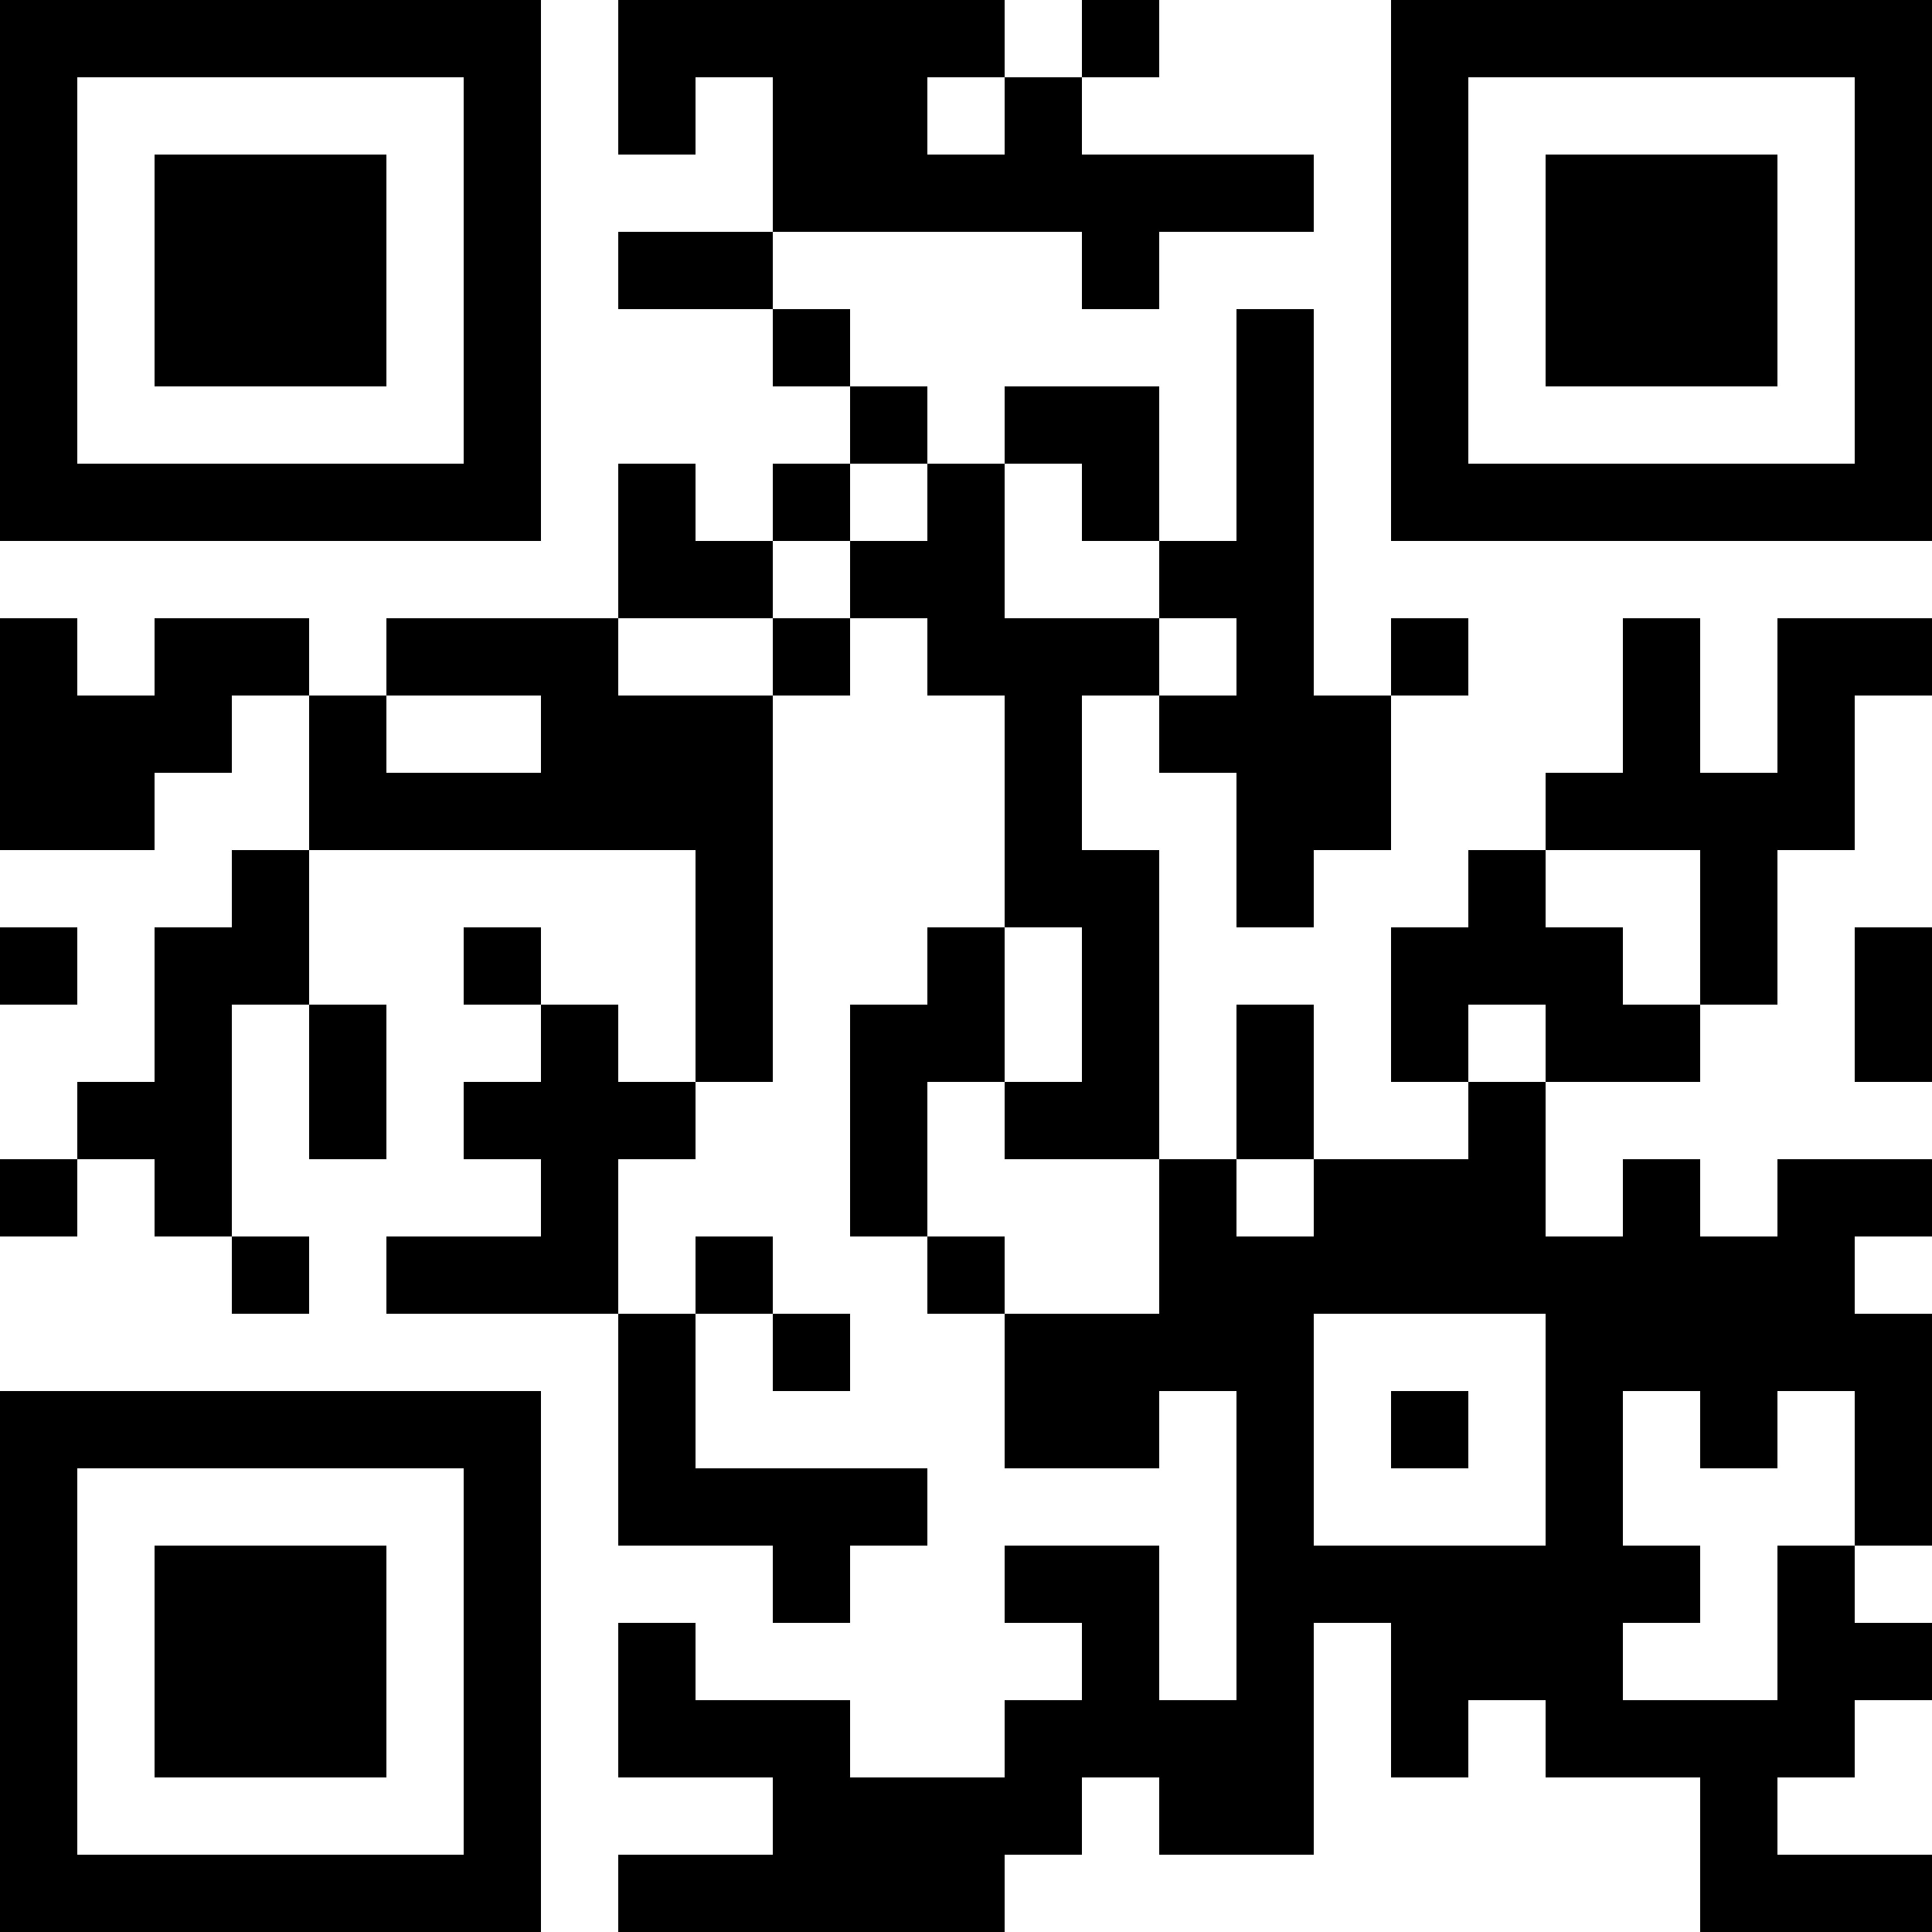
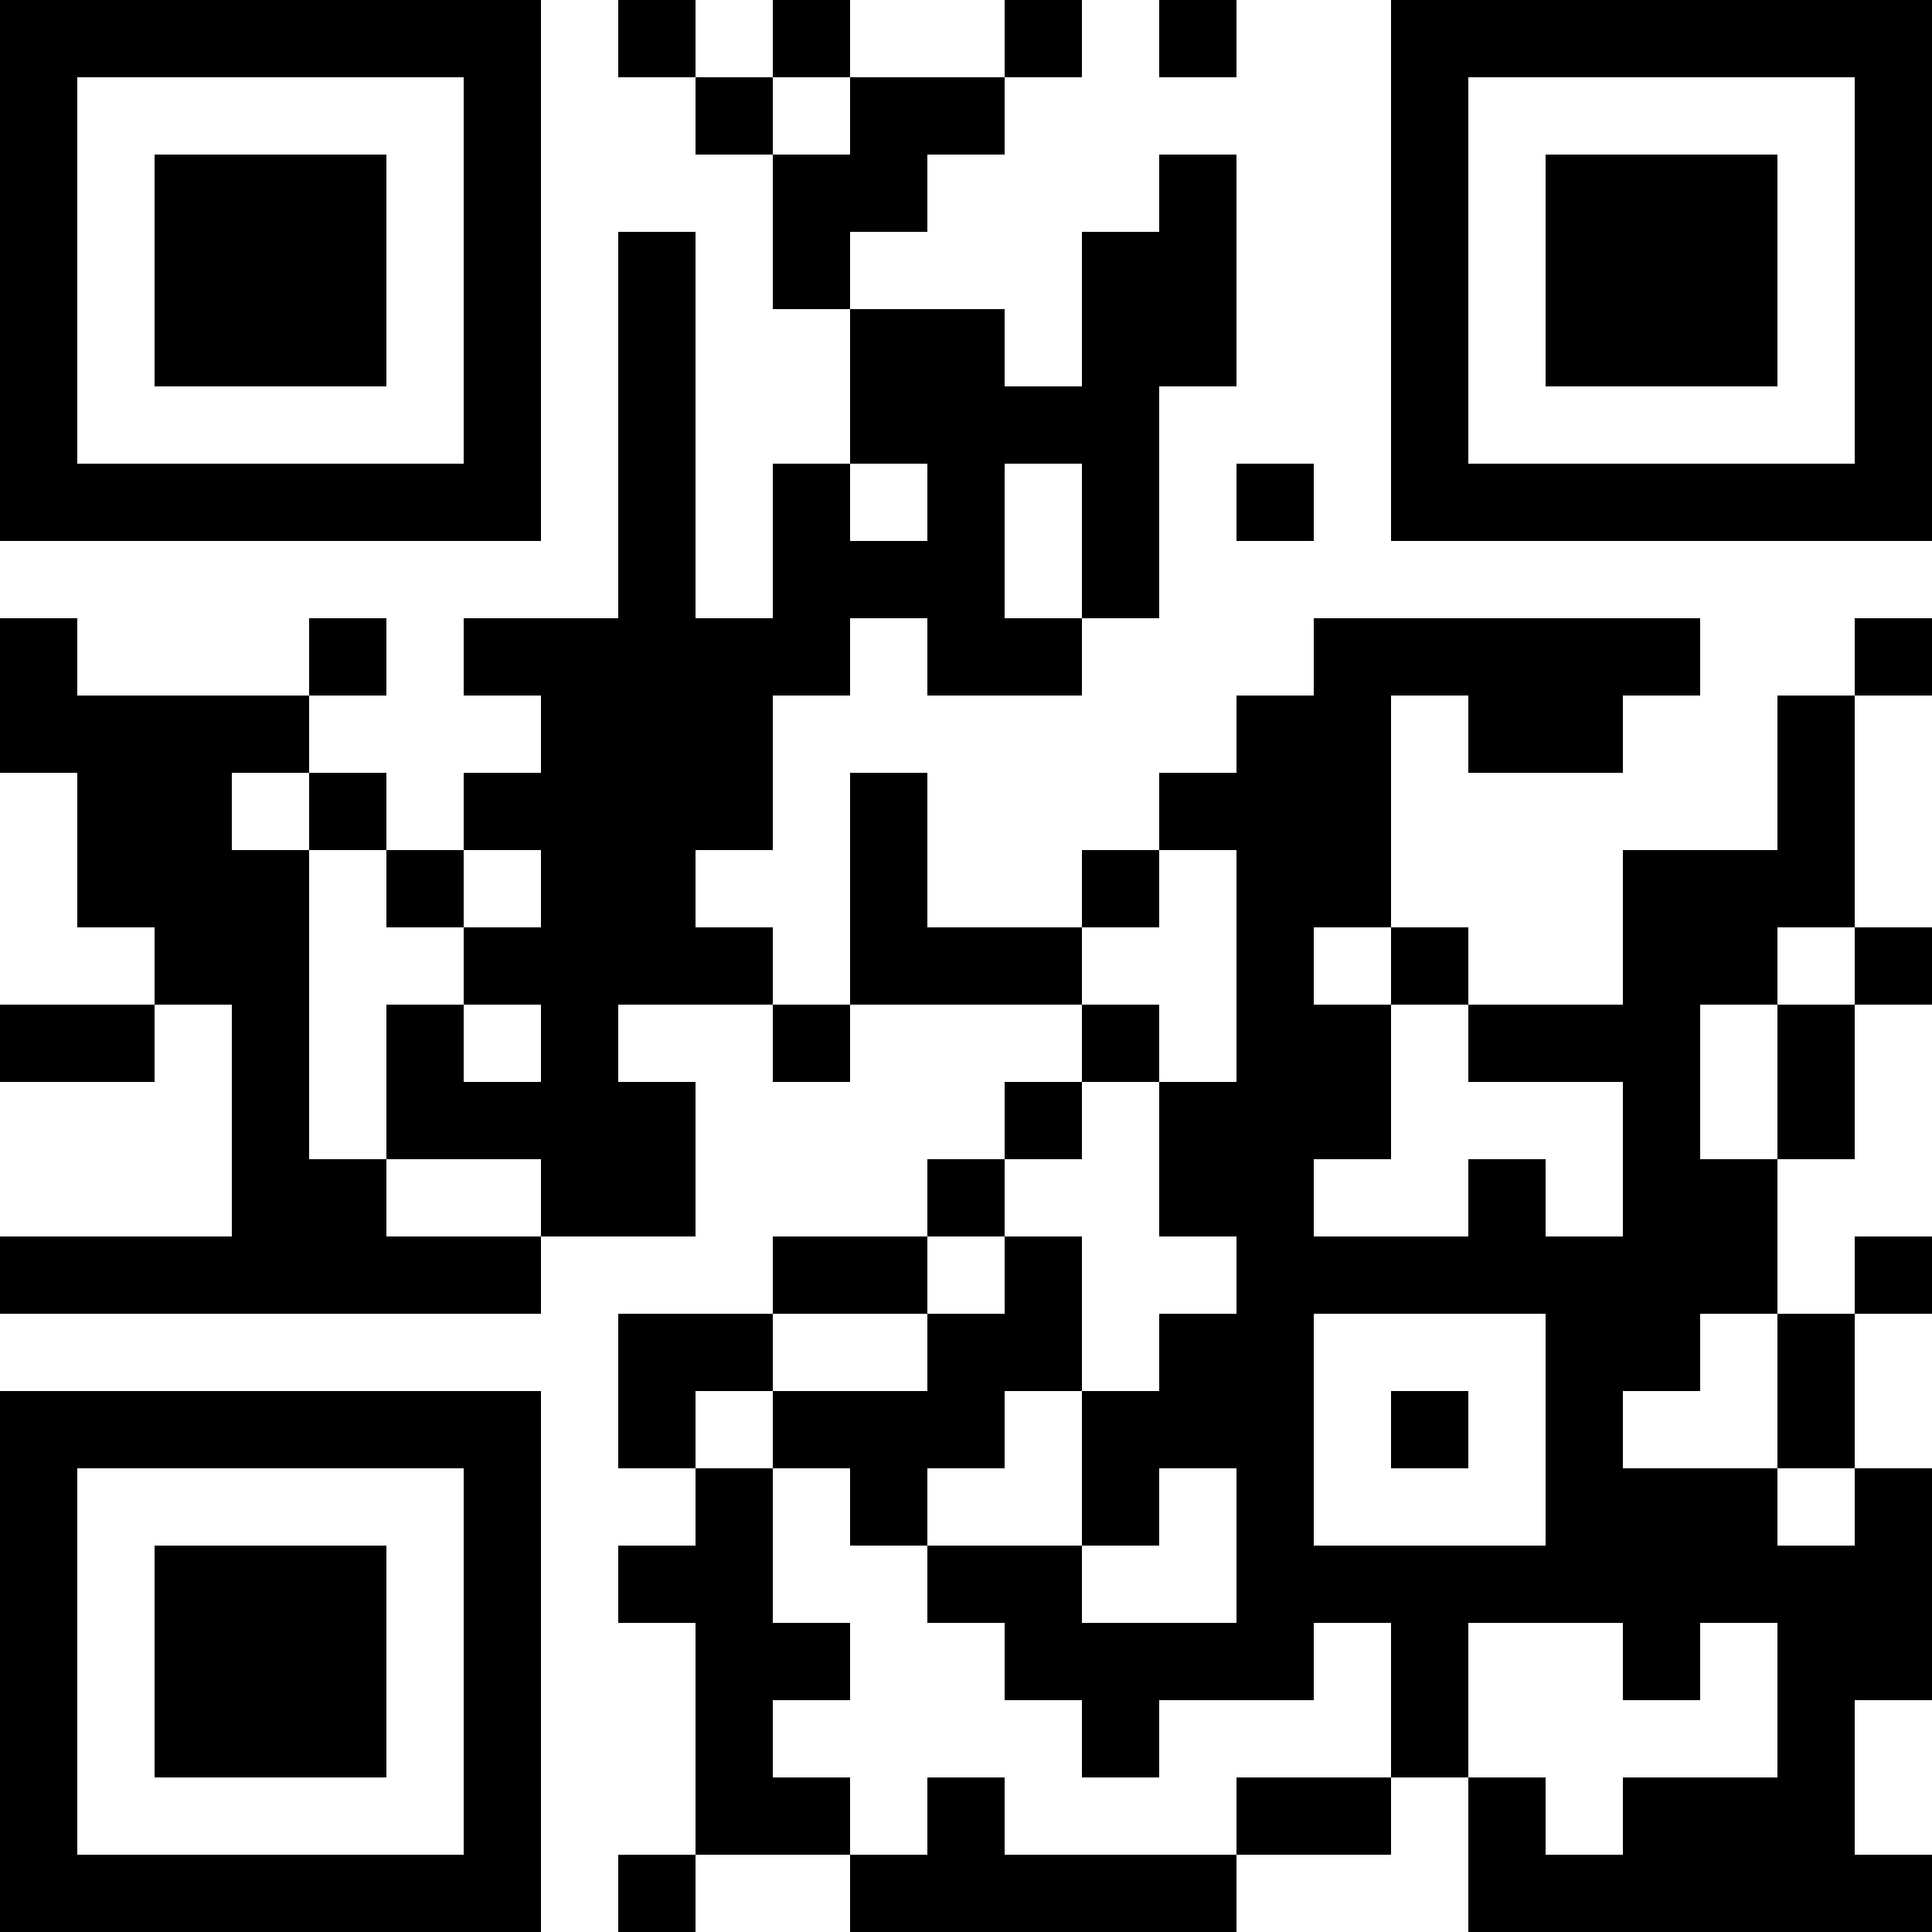
<svg xmlns="http://www.w3.org/2000/svg" version="1.1" width="200" height="200" viewBox="0 0 200 200">
  <rect x="0" y="0" width="200" height="200" fill="#ffffff" />
  <g transform="scale(8)">
    <g transform="translate(0,0)">
-       <path fill-rule="evenodd" d="M8 0L8 2L9 2L9 1L10 1L10 3L8 3L8 4L10 4L10 5L11 5L11 6L10 6L10 7L9 7L9 6L8 6L8 8L5 8L5 9L4 9L4 8L2 8L2 9L1 9L1 8L0 8L0 11L2 11L2 10L3 10L3 9L4 9L4 11L3 11L3 12L2 12L2 14L1 14L1 15L0 15L0 16L1 16L1 15L2 15L2 16L3 16L3 17L4 17L4 16L3 16L3 13L4 13L4 15L5 15L5 13L4 13L4 11L9 11L9 14L8 14L8 13L7 13L7 12L6 12L6 13L7 13L7 14L6 14L6 15L7 15L7 16L5 16L5 17L8 17L8 20L10 20L10 21L11 21L11 20L12 20L12 19L9 19L9 17L10 17L10 18L11 18L11 17L10 17L10 16L9 16L9 17L8 17L8 15L9 15L9 14L10 14L10 9L11 9L11 8L12 8L12 9L13 9L13 12L12 12L12 13L11 13L11 16L12 16L12 17L13 17L13 19L15 19L15 18L16 18L16 22L15 22L15 20L13 20L13 21L14 21L14 22L13 22L13 23L11 23L11 22L9 22L9 21L8 21L8 23L10 23L10 24L8 24L8 25L13 25L13 24L14 24L14 23L15 23L15 24L17 24L17 21L18 21L18 23L19 23L19 22L20 22L20 23L22 23L22 25L25 25L25 24L23 24L23 23L24 23L24 22L25 22L25 21L24 21L24 20L25 20L25 17L24 17L24 16L25 16L25 15L23 15L23 16L22 16L22 15L21 15L21 16L20 16L20 14L22 14L22 13L23 13L23 11L24 11L24 9L25 9L25 8L23 8L23 10L22 10L22 8L21 8L21 10L20 10L20 11L19 11L19 12L18 12L18 14L19 14L19 15L17 15L17 13L16 13L16 15L15 15L15 11L14 11L14 9L15 9L15 10L16 10L16 12L17 12L17 11L18 11L18 9L19 9L19 8L18 8L18 9L17 9L17 4L16 4L16 7L15 7L15 5L13 5L13 6L12 6L12 5L11 5L11 4L10 4L10 3L14 3L14 4L15 4L15 3L17 3L17 2L14 2L14 1L15 1L15 0L14 0L14 1L13 1L13 0ZM12 1L12 2L13 2L13 1ZM11 6L11 7L10 7L10 8L8 8L8 9L10 9L10 8L11 8L11 7L12 7L12 6ZM13 6L13 8L15 8L15 9L16 9L16 8L15 8L15 7L14 7L14 6ZM5 9L5 10L7 10L7 9ZM20 11L20 12L21 12L21 13L22 13L22 11ZM0 12L0 13L1 13L1 12ZM13 12L13 14L12 14L12 16L13 16L13 17L15 17L15 15L13 15L13 14L14 14L14 12ZM24 12L24 14L25 14L25 12ZM19 13L19 14L20 14L20 13ZM16 15L16 16L17 16L17 15ZM17 17L17 20L20 20L20 17ZM18 18L18 19L19 19L19 18ZM21 18L21 20L22 20L22 21L21 21L21 22L23 22L23 20L24 20L24 18L23 18L23 19L22 19L22 18ZM0 0L0 7L7 7L7 0ZM1 1L1 6L6 6L6 1ZM2 2L2 5L5 5L5 2ZM18 0L18 7L25 7L25 0ZM19 1L19 6L24 6L24 1ZM20 2L20 5L23 5L23 2ZM0 18L0 25L7 25L7 18ZM1 19L1 24L6 24L6 19ZM2 20L2 23L5 23L5 20Z" fill="#000000" />
+       <path fill-rule="evenodd" d="M8 0L8 1L9 1L9 2L10 2L10 4L11 4L11 6L10 6L10 8L9 8L9 3L8 3L8 8L6 8L6 9L7 9L7 10L6 10L6 11L5 11L5 10L4 10L4 9L5 9L5 8L4 8L4 9L1 9L1 8L0 8L0 10L1 10L1 12L2 12L2 13L0 13L0 14L2 14L2 13L3 13L3 16L0 16L0 17L7 17L7 16L9 16L9 14L8 14L8 13L10 13L10 14L11 14L11 13L14 13L14 14L13 14L13 15L12 15L12 16L10 16L10 17L8 17L8 19L9 19L9 20L8 20L8 21L9 21L9 24L8 24L8 25L9 25L9 24L11 24L11 25L16 25L16 24L18 24L18 23L19 23L19 25L25 25L25 24L24 24L24 22L25 22L25 19L24 19L24 17L25 17L25 16L24 16L24 17L23 17L23 15L24 15L24 13L25 13L25 12L24 12L24 9L25 9L25 8L24 8L24 9L23 9L23 11L21 11L21 13L19 13L19 12L18 12L18 9L19 9L19 10L21 10L21 9L22 9L22 8L17 8L17 9L16 9L16 10L15 10L15 11L14 11L14 12L12 12L12 10L11 10L11 13L10 13L10 12L9 12L9 11L10 11L10 9L11 9L11 8L12 8L12 9L14 9L14 8L15 8L15 5L16 5L16 2L15 2L15 3L14 3L14 5L13 5L13 4L11 4L11 3L12 3L12 2L13 2L13 1L14 1L14 0L13 0L13 1L11 1L11 0L10 0L10 1L9 1L9 0ZM15 0L15 1L16 1L16 0ZM10 1L10 2L11 2L11 1ZM11 6L11 7L12 7L12 6ZM13 6L13 8L14 8L14 6ZM16 6L16 7L17 7L17 6ZM3 10L3 11L4 11L4 15L5 15L5 16L7 16L7 15L5 15L5 13L6 13L6 14L7 14L7 13L6 13L6 12L7 12L7 11L6 11L6 12L5 12L5 11L4 11L4 10ZM15 11L15 12L14 12L14 13L15 13L15 14L14 14L14 15L13 15L13 16L12 16L12 17L10 17L10 18L9 18L9 19L10 19L10 21L11 21L11 22L10 22L10 23L11 23L11 24L12 24L12 23L13 23L13 24L16 24L16 23L18 23L18 21L17 21L17 22L15 22L15 23L14 23L14 22L13 22L13 21L12 21L12 20L14 20L14 21L16 21L16 19L15 19L15 20L14 20L14 18L15 18L15 17L16 17L16 16L15 16L15 14L16 14L16 11ZM17 12L17 13L18 13L18 15L17 15L17 16L19 16L19 15L20 15L20 16L21 16L21 14L19 14L19 13L18 13L18 12ZM23 12L23 13L22 13L22 15L23 15L23 13L24 13L24 12ZM13 16L13 17L12 17L12 18L10 18L10 19L11 19L11 20L12 20L12 19L13 19L13 18L14 18L14 16ZM17 17L17 20L20 20L20 17ZM22 17L22 18L21 18L21 19L23 19L23 20L24 20L24 19L23 19L23 17ZM18 18L18 19L19 19L19 18ZM19 21L19 23L20 23L20 24L21 24L21 23L23 23L23 21L22 21L22 22L21 22L21 21ZM0 0L0 7L7 7L7 0ZM1 1L1 6L6 6L6 1ZM2 2L2 5L5 5L5 2ZM18 0L18 7L25 7L25 0ZM19 1L19 6L24 6L24 1ZM20 2L20 5L23 5L23 2ZM0 18L0 25L7 25L7 18ZM1 19L1 24L6 24L6 19ZM2 20L2 23L5 23L5 20Z" fill="#000000" />
    </g>
  </g>
</svg>
